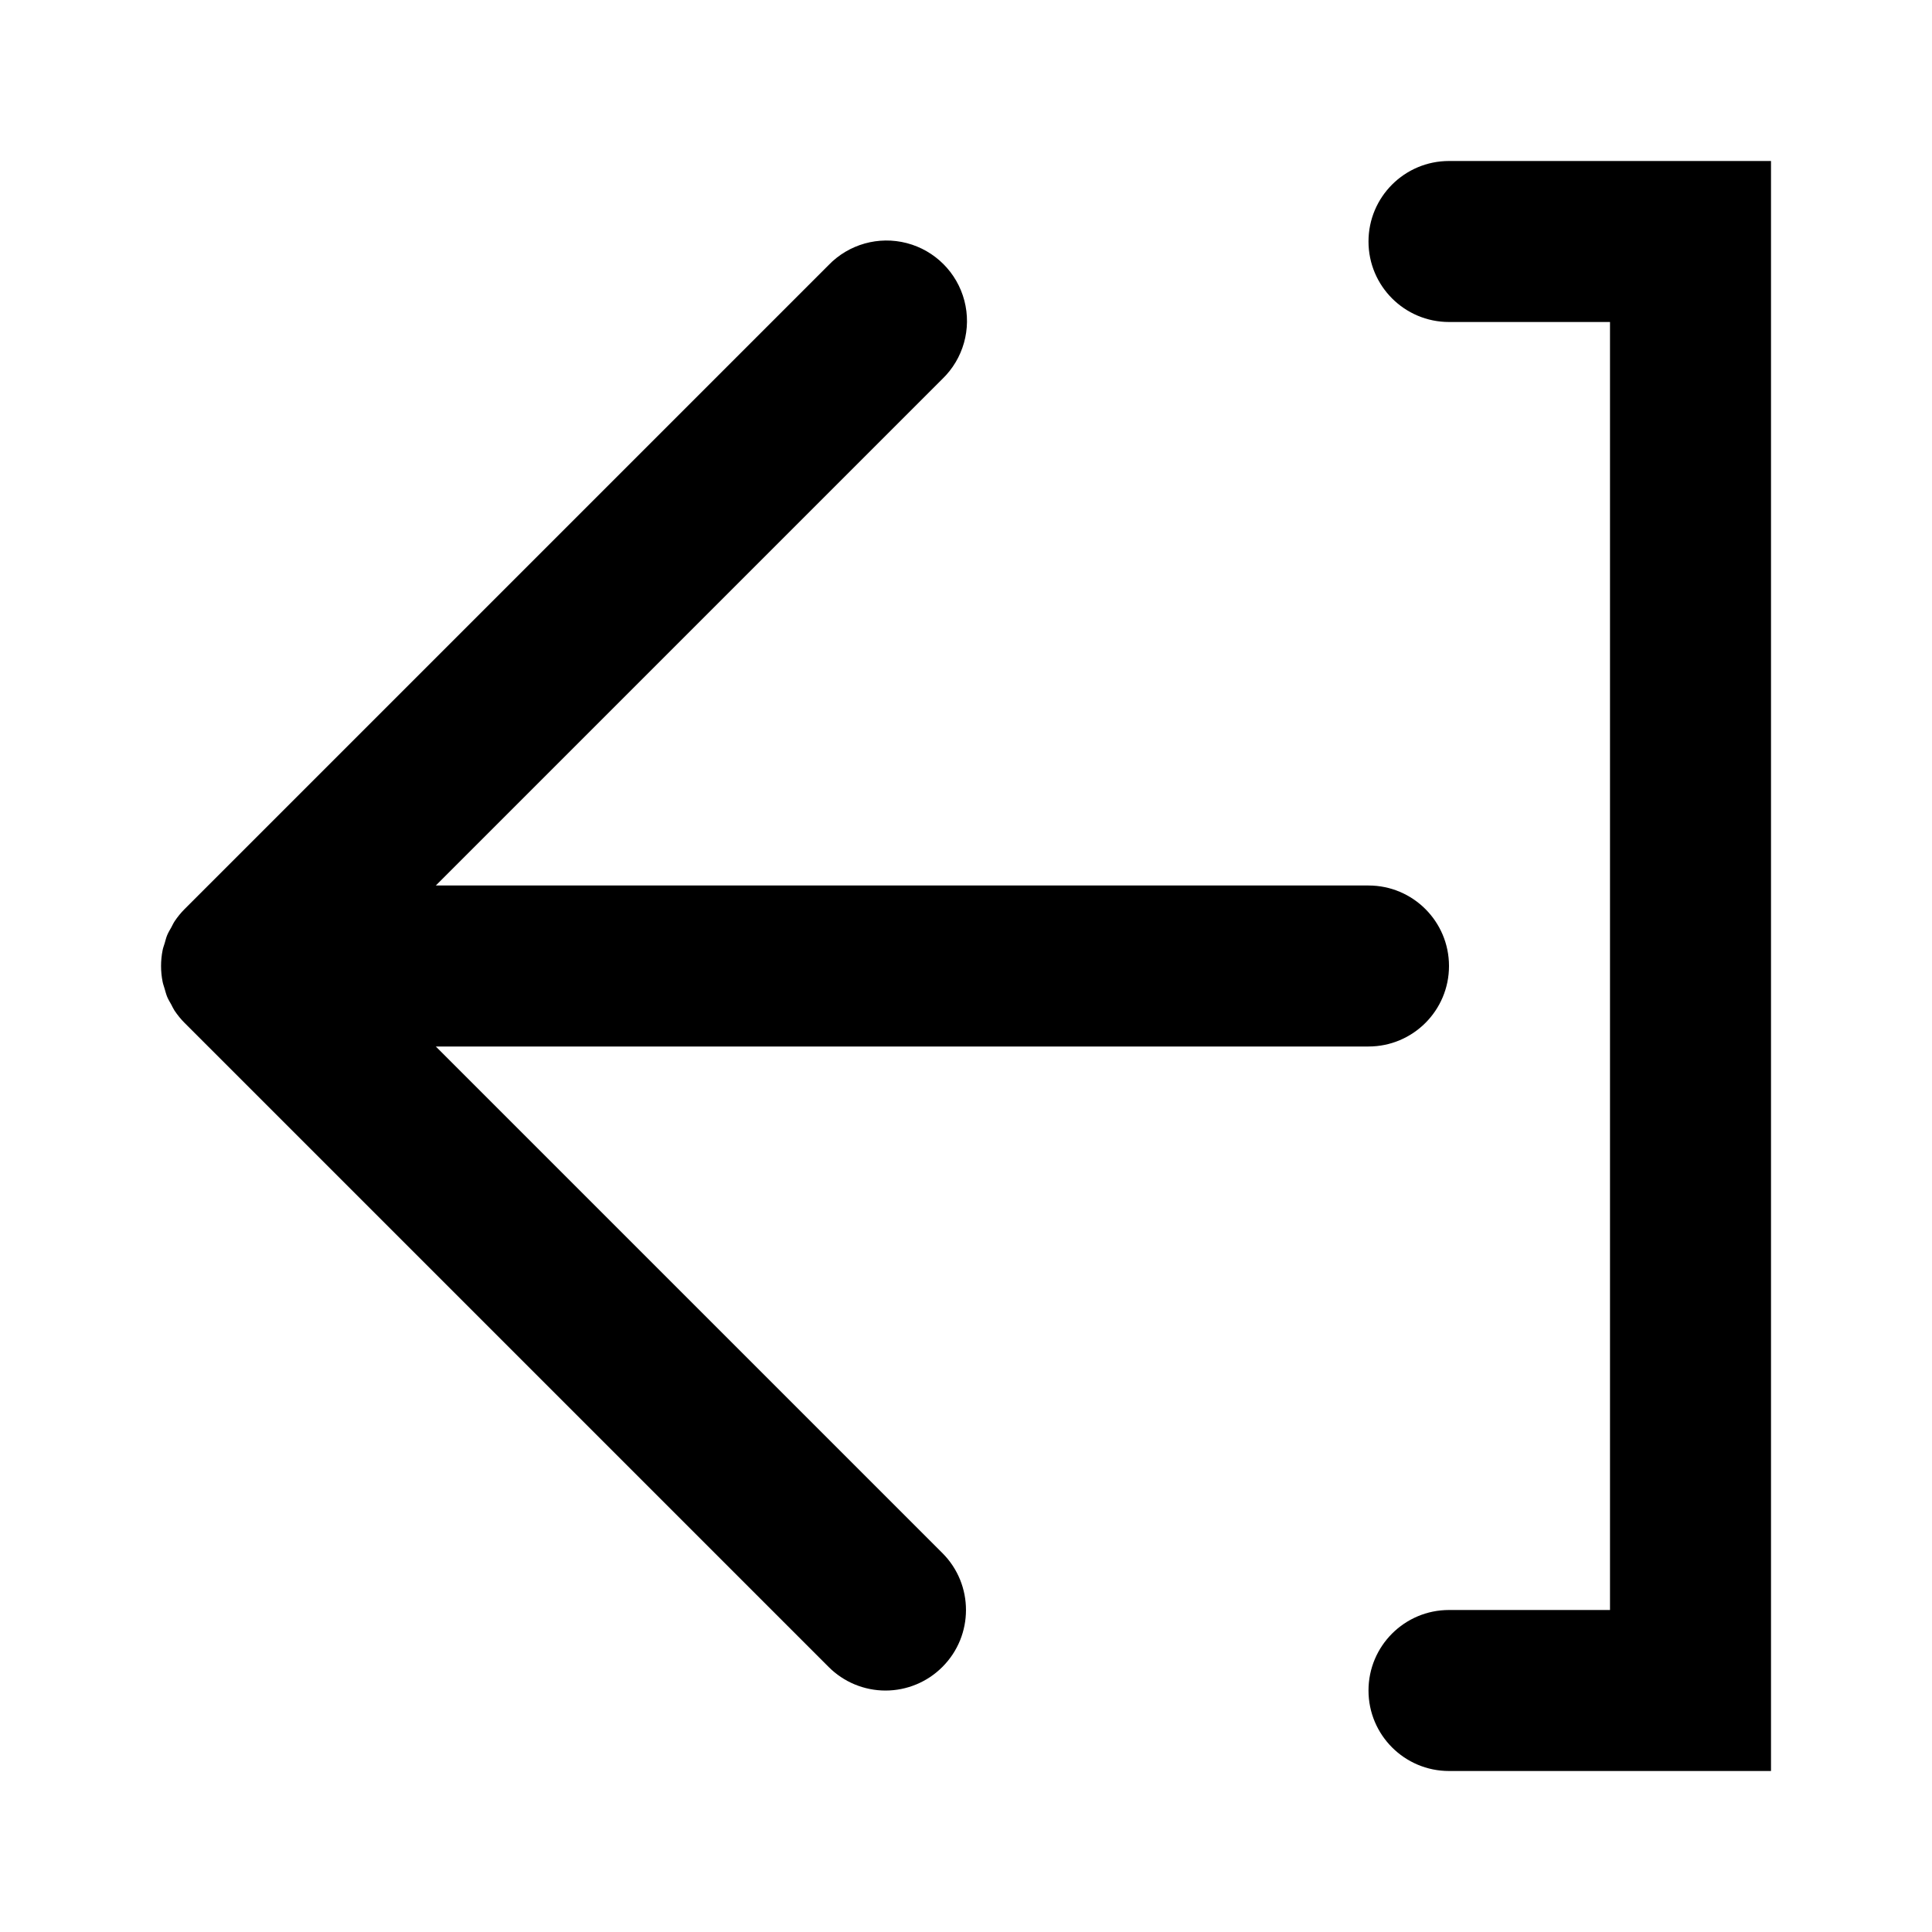
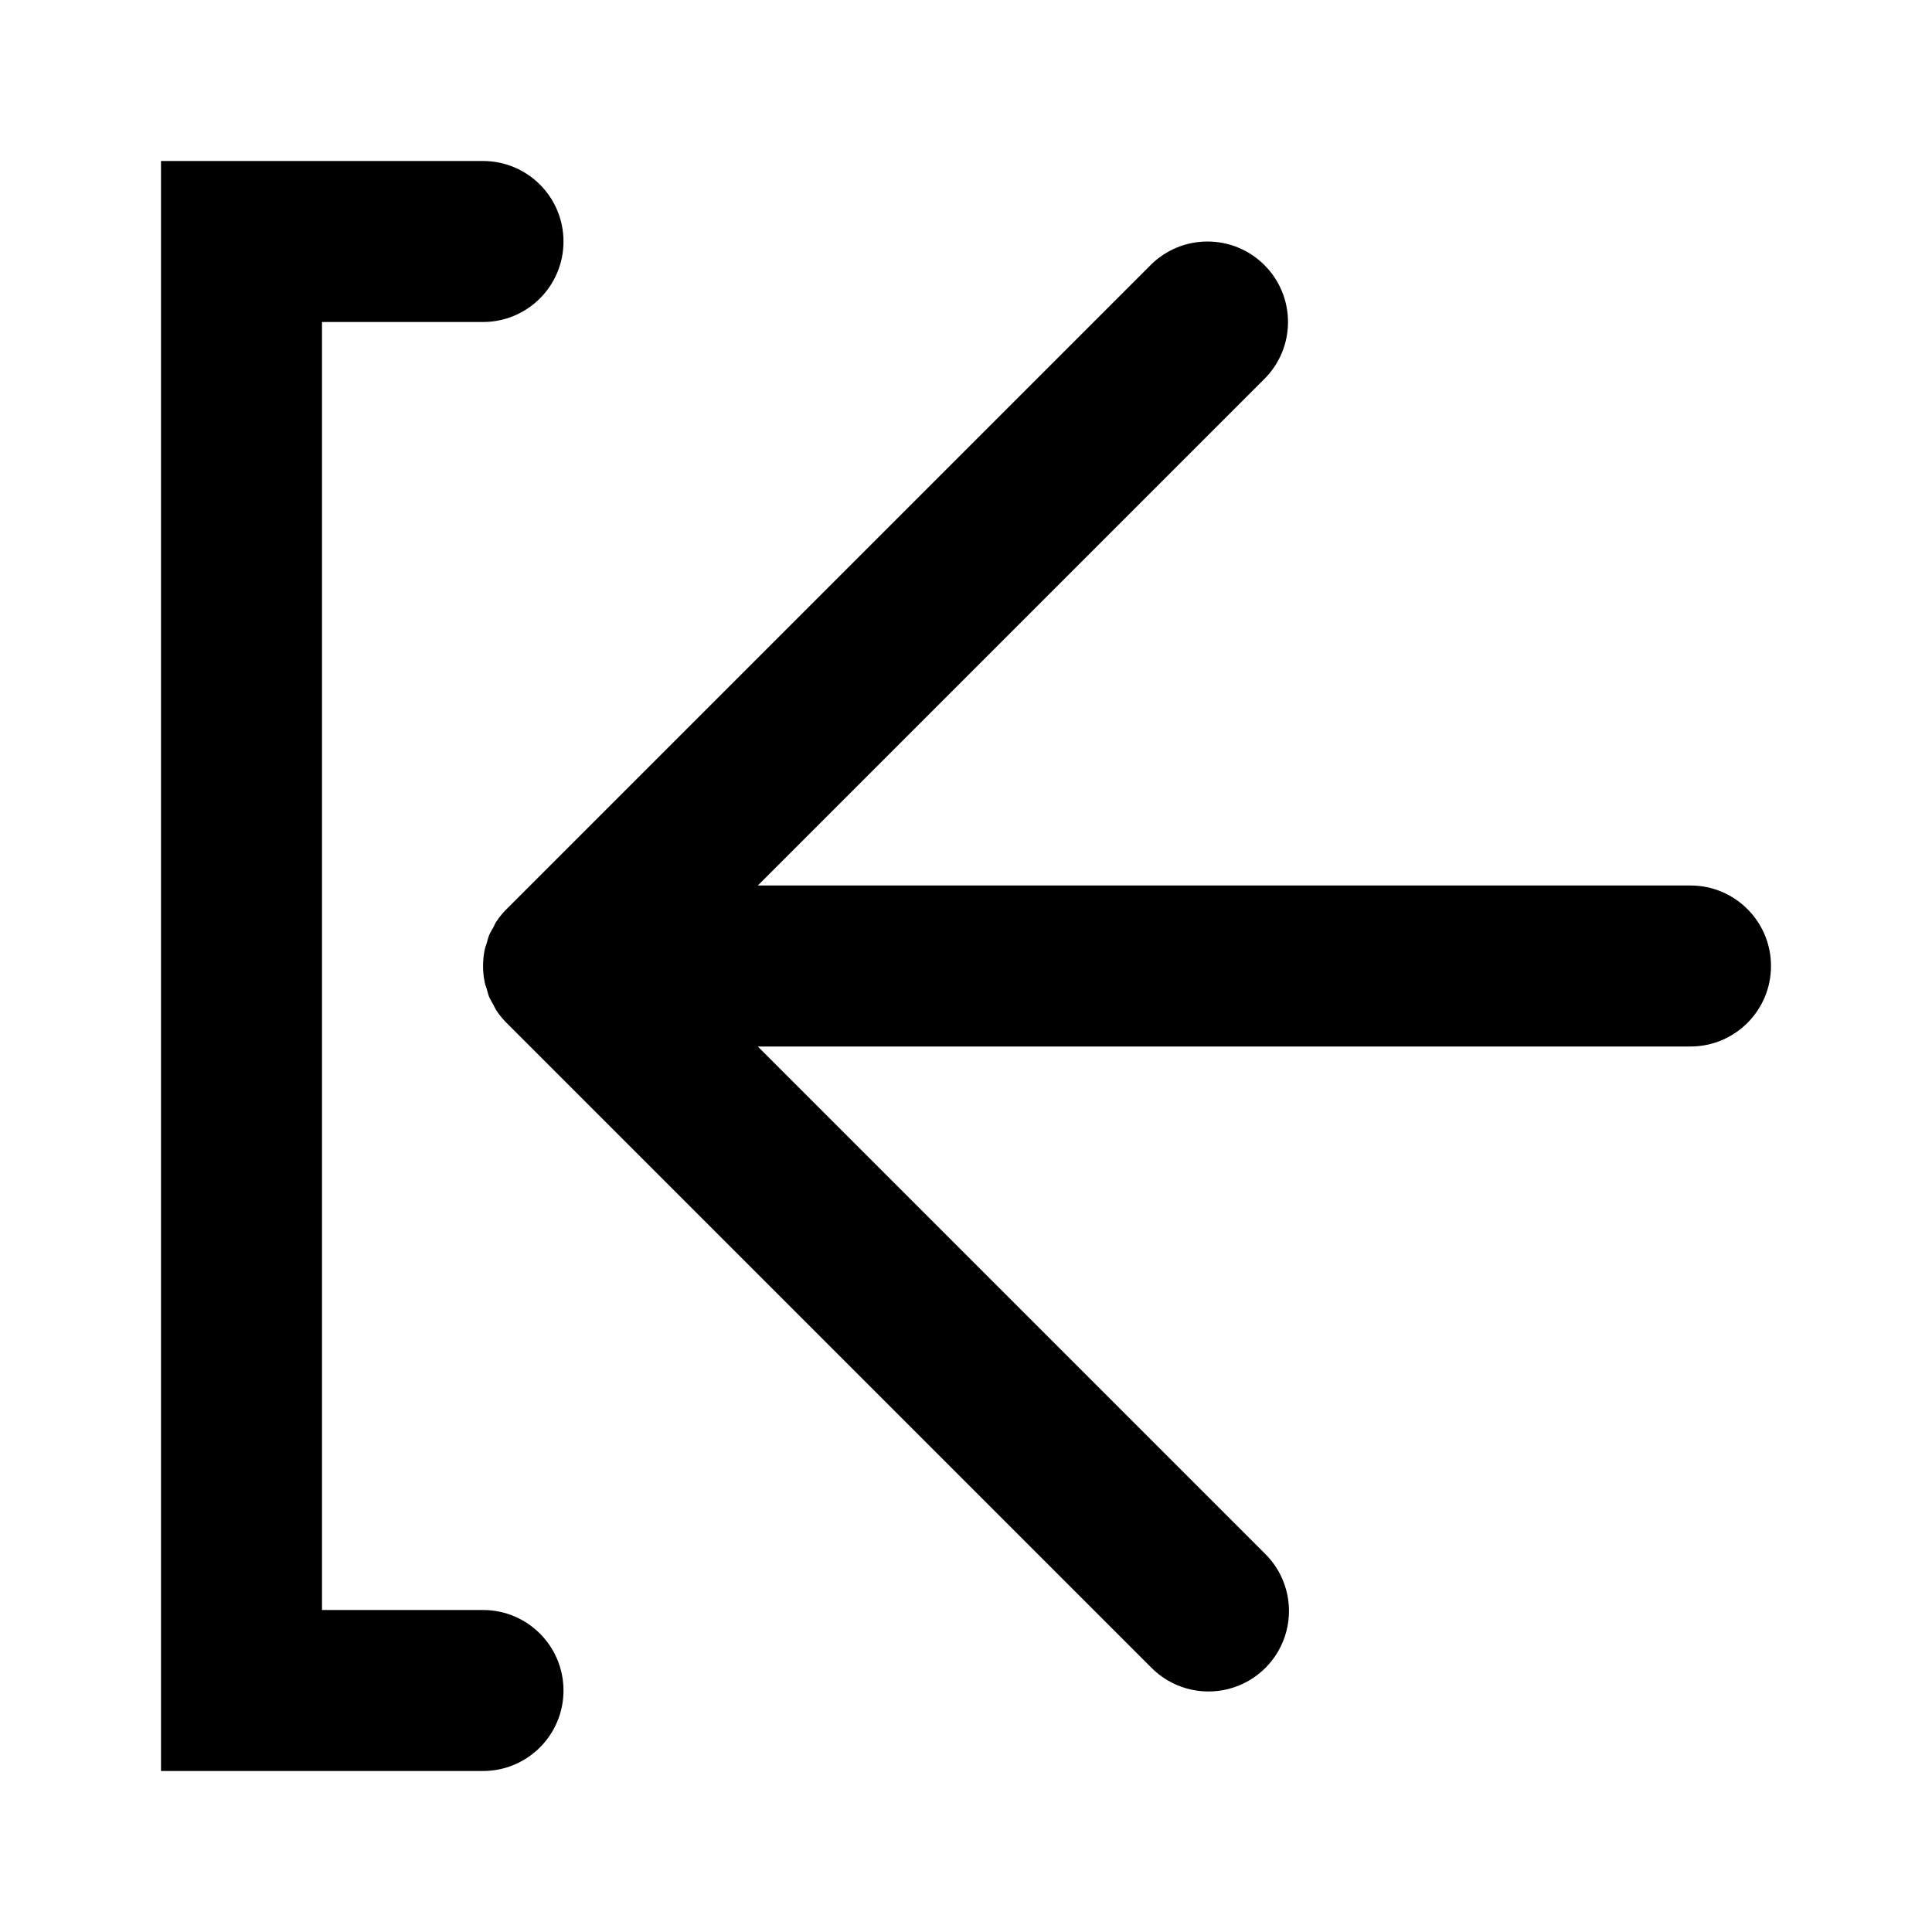
- <svg xmlns="http://www.w3.org/2000/svg" data-name="sign-out" width="48" height="48" viewBox="0 0 48 48">
-   <g data-name="Export">
-     <path d="M10.828 26H34a2 2 0 0 0 0-4H10.828L23.414 9.414a2 2 0 1 0-2.828-2.828L4.587 22.585a2.014 2.014 0 0 0-.25.306c-.032.048-.054.1-.081.149-.036.064-.075.127-.103.195-.027.065-.042.133-.062.2-.017.058-.04.113-.051.173a2.004 2.004 0 0 0 0 .783c.011.06.034.116.05.174.02.067.036.134.063.2.028.068.067.13.103.195.027.05.049.101.08.148.074.11.158.214.251.307l15.999 15.999a1.996 1.996 0 0 0 2.828 0 2 2 0 0 0 0-2.828L10.828 26Z" />
-     <path d="M36 4a2 2 0 0 0 0 4h4v32h-4a2 2 0 0 0 0 4h8V4h-8Z" />
-   </g>
+ <svg width="24" height="24" viewBox="0 0 24 24">
+   <path d="M6.294 11.292a1.009 1.009 0 0 0-.126.153c-.017.025-.028.053-.042.08-.017.03-.036.06-.05.092-.013.034-.021.069-.031.103-.009.028-.02.055-.025.084a1.005 1.005 0 0 0 0 .392c.005.03.016.056.025.084.01.035.018.07.031.103.014.033.033.062.05.093.014.026.026.054.042.079a1 1 0 0 0 .126.153l7.999 7.999a1 1 0 1 0 1.414-1.414L9.414 13H21a1 1 0 1 0 0-2H9.414l6.293-6.293A.996.996 0 0 0 16 4a.996.996 0 0 0-.293-.707 1 1 0 0 0-1.414 0l-8 8Z" />
+   <path d="M2 22h4a1 1 0 0 0 0-2H4V4h2a1 1 0 0 0 0-2H2v20Z" />
</svg>
